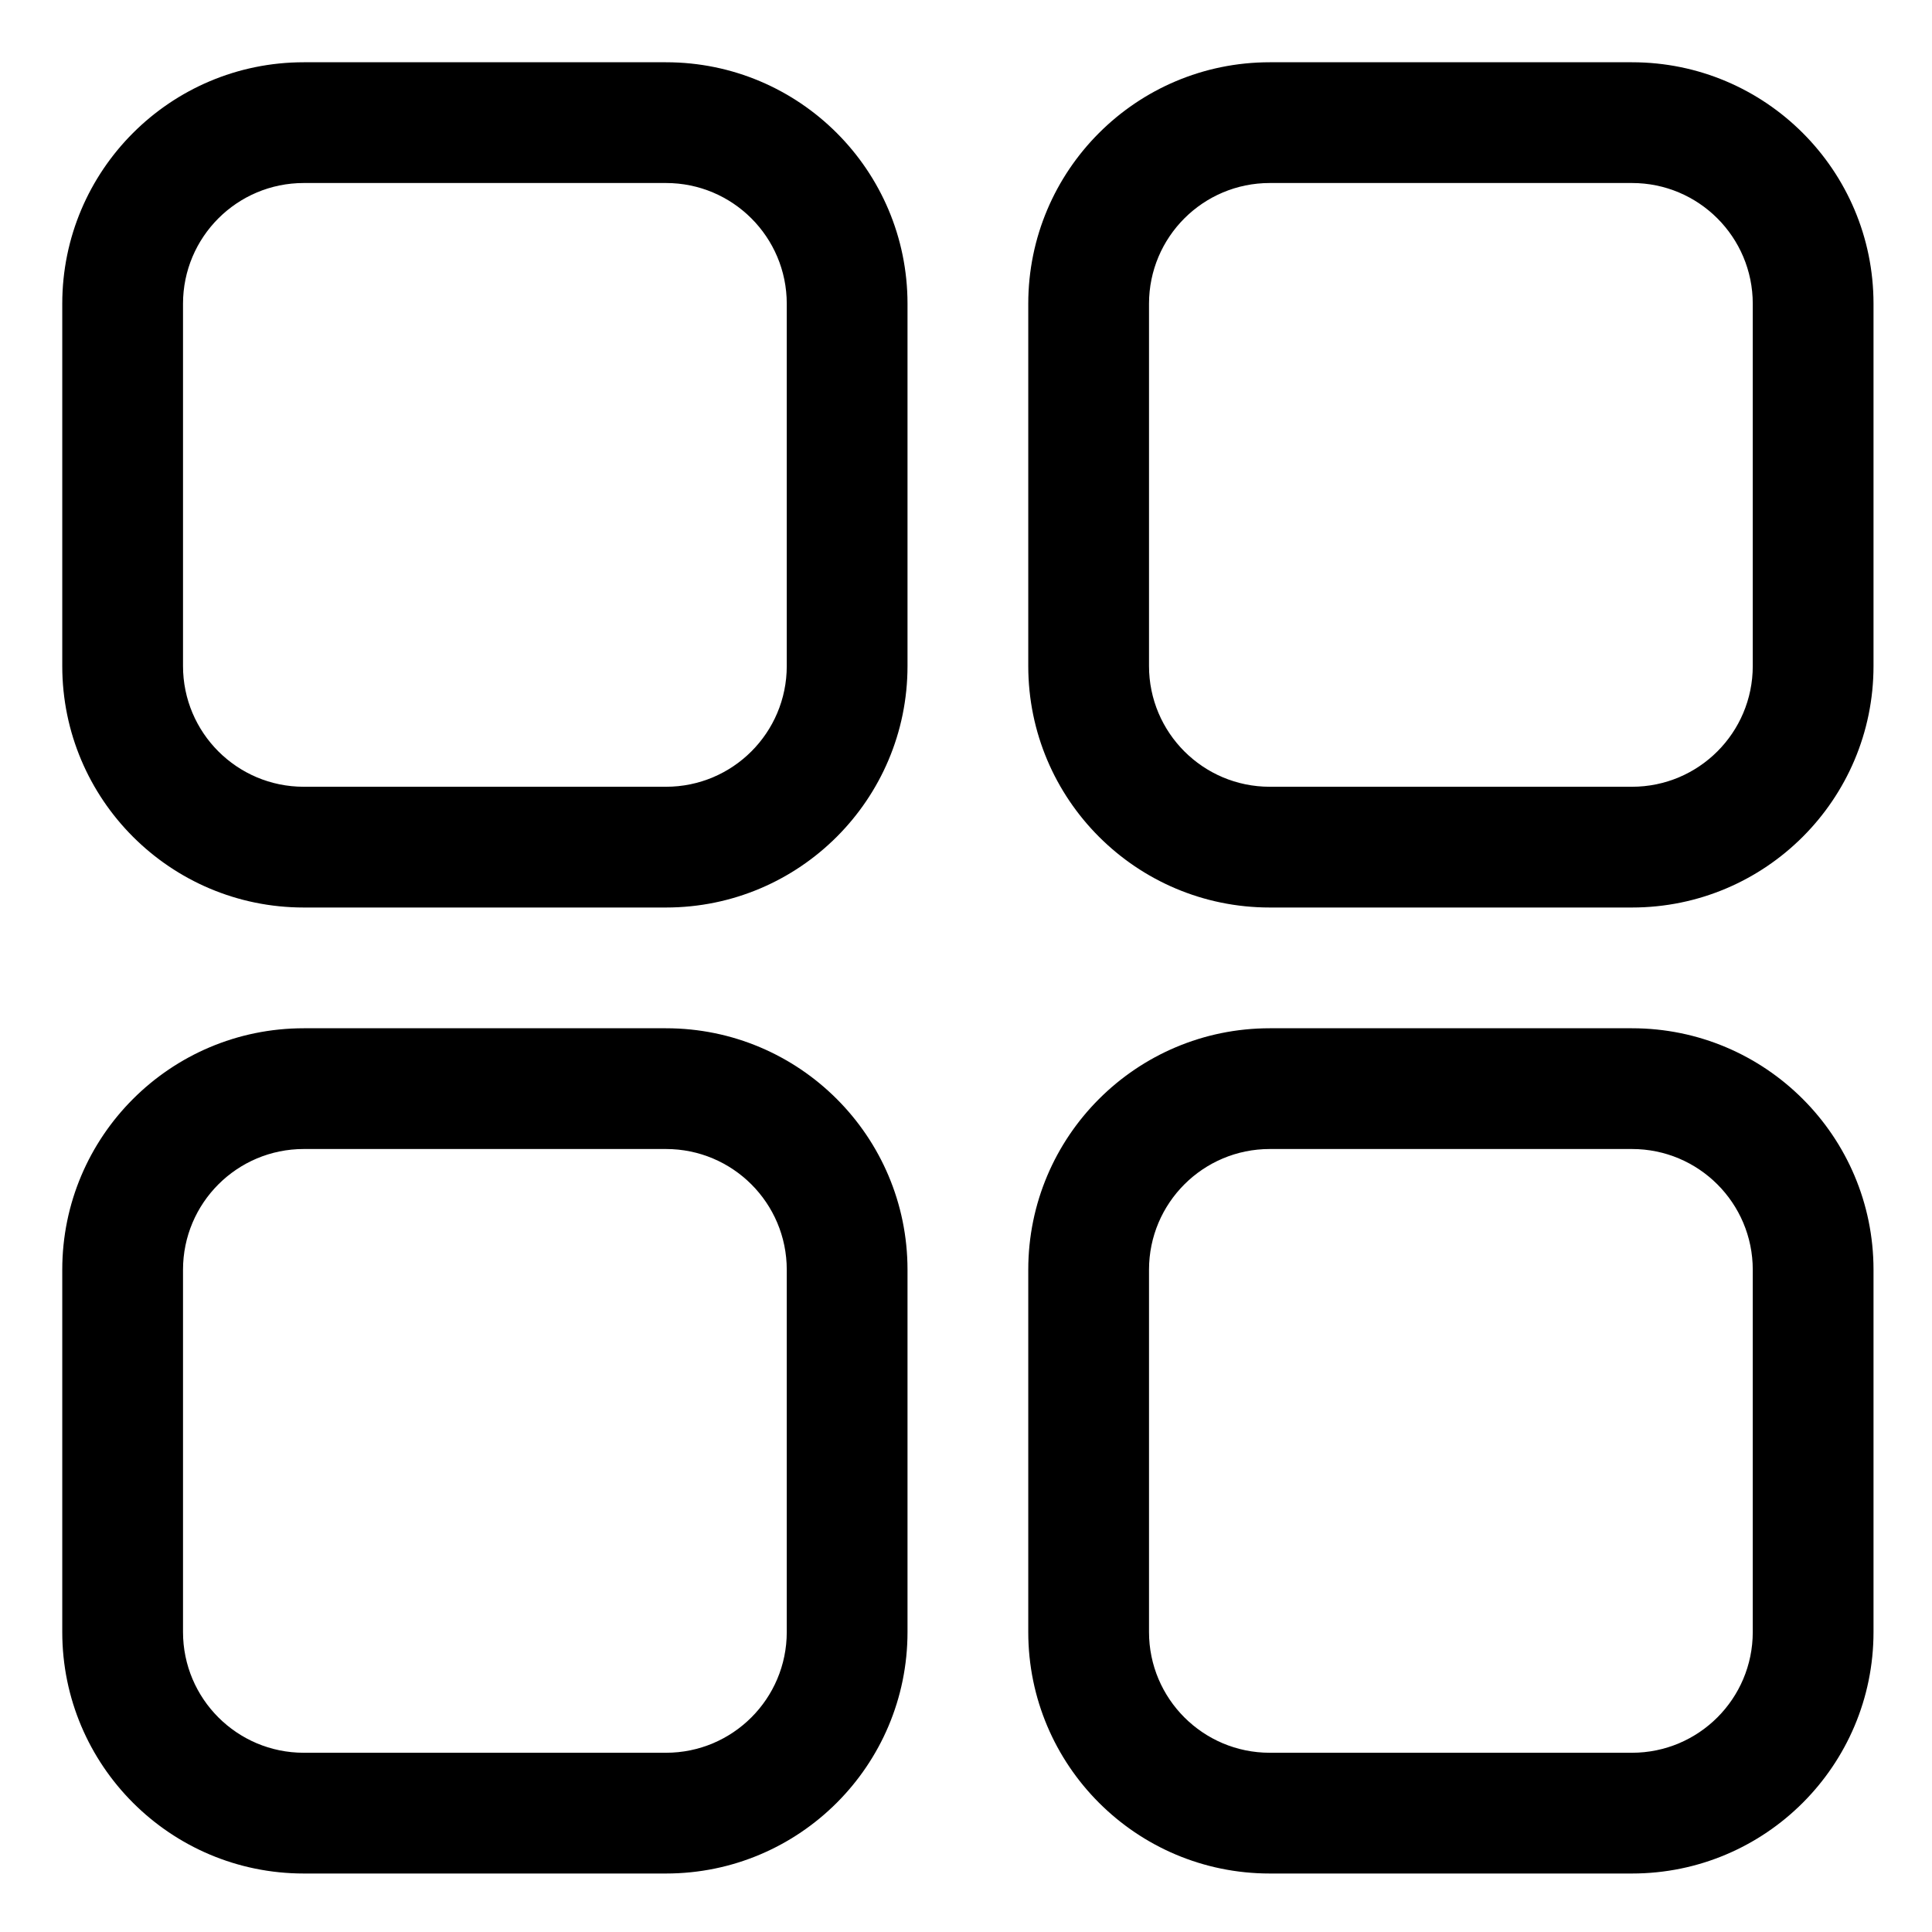
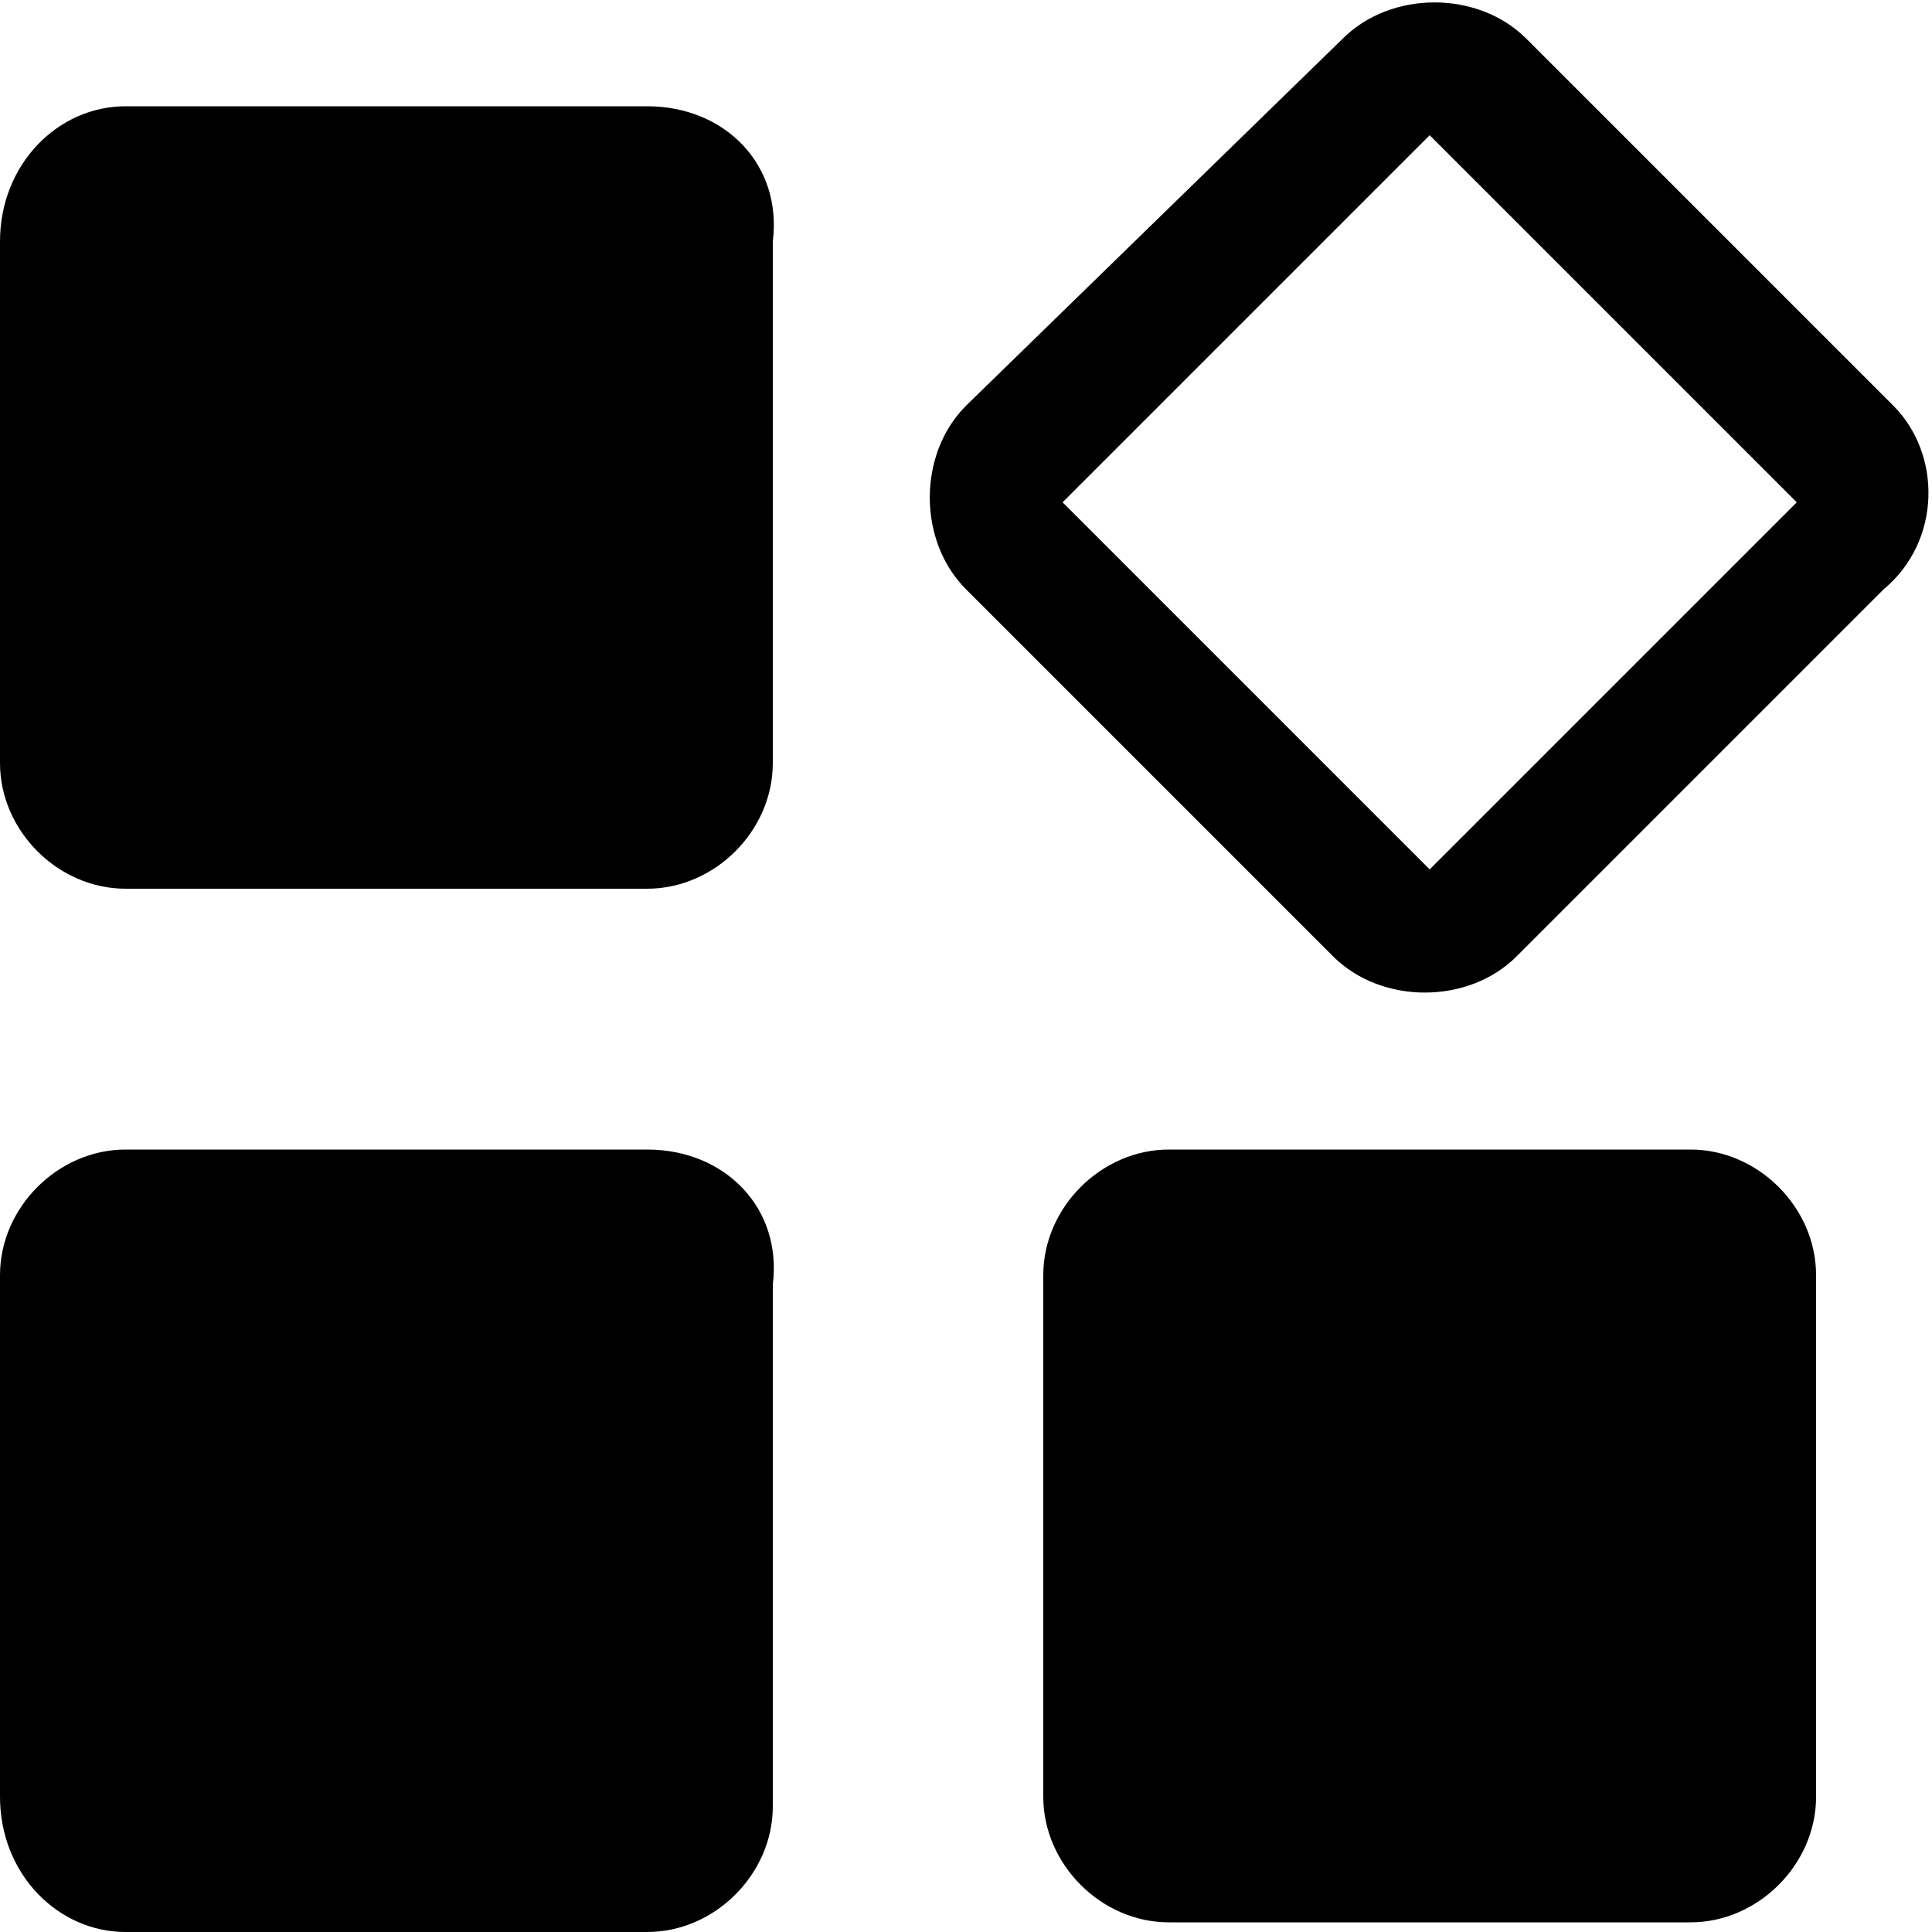
- <svg viewBox="0 0 1024 1024">
-   <path d="M161 97c-35.346 0-64 28.654-64 64v192c0 35.346 28.654 64 64 64h192c35.346 0 64-28.654 64-64V161c0-35.346-28.654-64-64-64H161z m0-64h192c70.692 0 128 57.308 128 128v192c0 70.692-57.308 128-128 128H161c-70.692 0-128-57.308-128-128V161C33 90.308 90.308 33 161 33z m0 576c-35.346 0-64 28.654-64 64v192c0 35.346 28.654 64 64 64h192c35.346 0 64-28.654 64-64V673c0-35.346-28.654-64-64-64H161z m0-64h192c70.692 0 128 57.308 128 128v192c0 70.692-57.308 128-128 128H161c-70.692 0-128-57.308-128-128V673c0-70.692 57.308-128 128-128zM673 97c-35.346 0-64 28.654-64 64v192c0 35.346 28.654 64 64 64h192c35.346 0 64-28.654 64-64V161c0-35.346-28.654-64-64-64H673z m0-64h192c70.692 0 128 57.308 128 128v192c0 70.692-57.308 128-128 128H673c-70.692 0-128-57.308-128-128V161c0-70.692 57.308-128 128-128z m0 576c-35.346 0-64 28.654-64 64v192c0 35.346 28.654 64 64 64h192c35.346 0 64-28.654 64-64V673c0-35.346-28.654-64-64-64H673z m0-64h192c70.692 0 128 57.308 128 128v192c0 70.692-57.308 128-128 128H673c-70.692 0-128-57.308-128-128V673c0-70.692 57.308-128 128-128z" p-id="16125" />
+ <svg viewBox="0 0 20 20">
+   <path d="M19.6,4.2l-3.8-3.8c-0.5-0.5-1.4-0.5-1.9,0L10,4.2c-0.5,0.5-0.5,1.4,0,1.9l3.8,3.8c0.5,0.5,1.4,0.5,1.9,0l3.8-3.8    C20.1,5.6,20.1,4.7,19.6,4.2L19.6,4.2z M14.8,9L11,5.2l3.8-3.8l3.8,3.8L14.8,9z M6.7,1.1H1.3C0.6,1.1,0,1.7,0,2.5v5.4    c0,0.7,0.6,1.3,1.3,1.3h5.4c0.7,0,1.3-0.6,1.3-1.3V2.5C8.1,1.7,7.5,1.1,6.7,1.1L6.7,1.1z M6.7,11.9H1.3c-0.7,0-1.3,0.6-1.3,1.3    v5.4C0,19.4,0.6,20,1.3,20h5.4c0.7,0,1.3-0.6,1.3-1.3v-5.4C8.1,12.5,7.5,11.9,6.7,11.9L6.7,11.9z M17.5,11.9h-5.4    c-0.7,0-1.3,0.6-1.3,1.3v5.4c0,0.7,0.6,1.3,1.3,1.3h5.4c0.7,0,1.3-0.6,1.3-1.3v-5.4C18.8,12.5,18.2,11.9,17.5,11.9L17.5,11.9z     M17.5,11.9" />
</svg>
